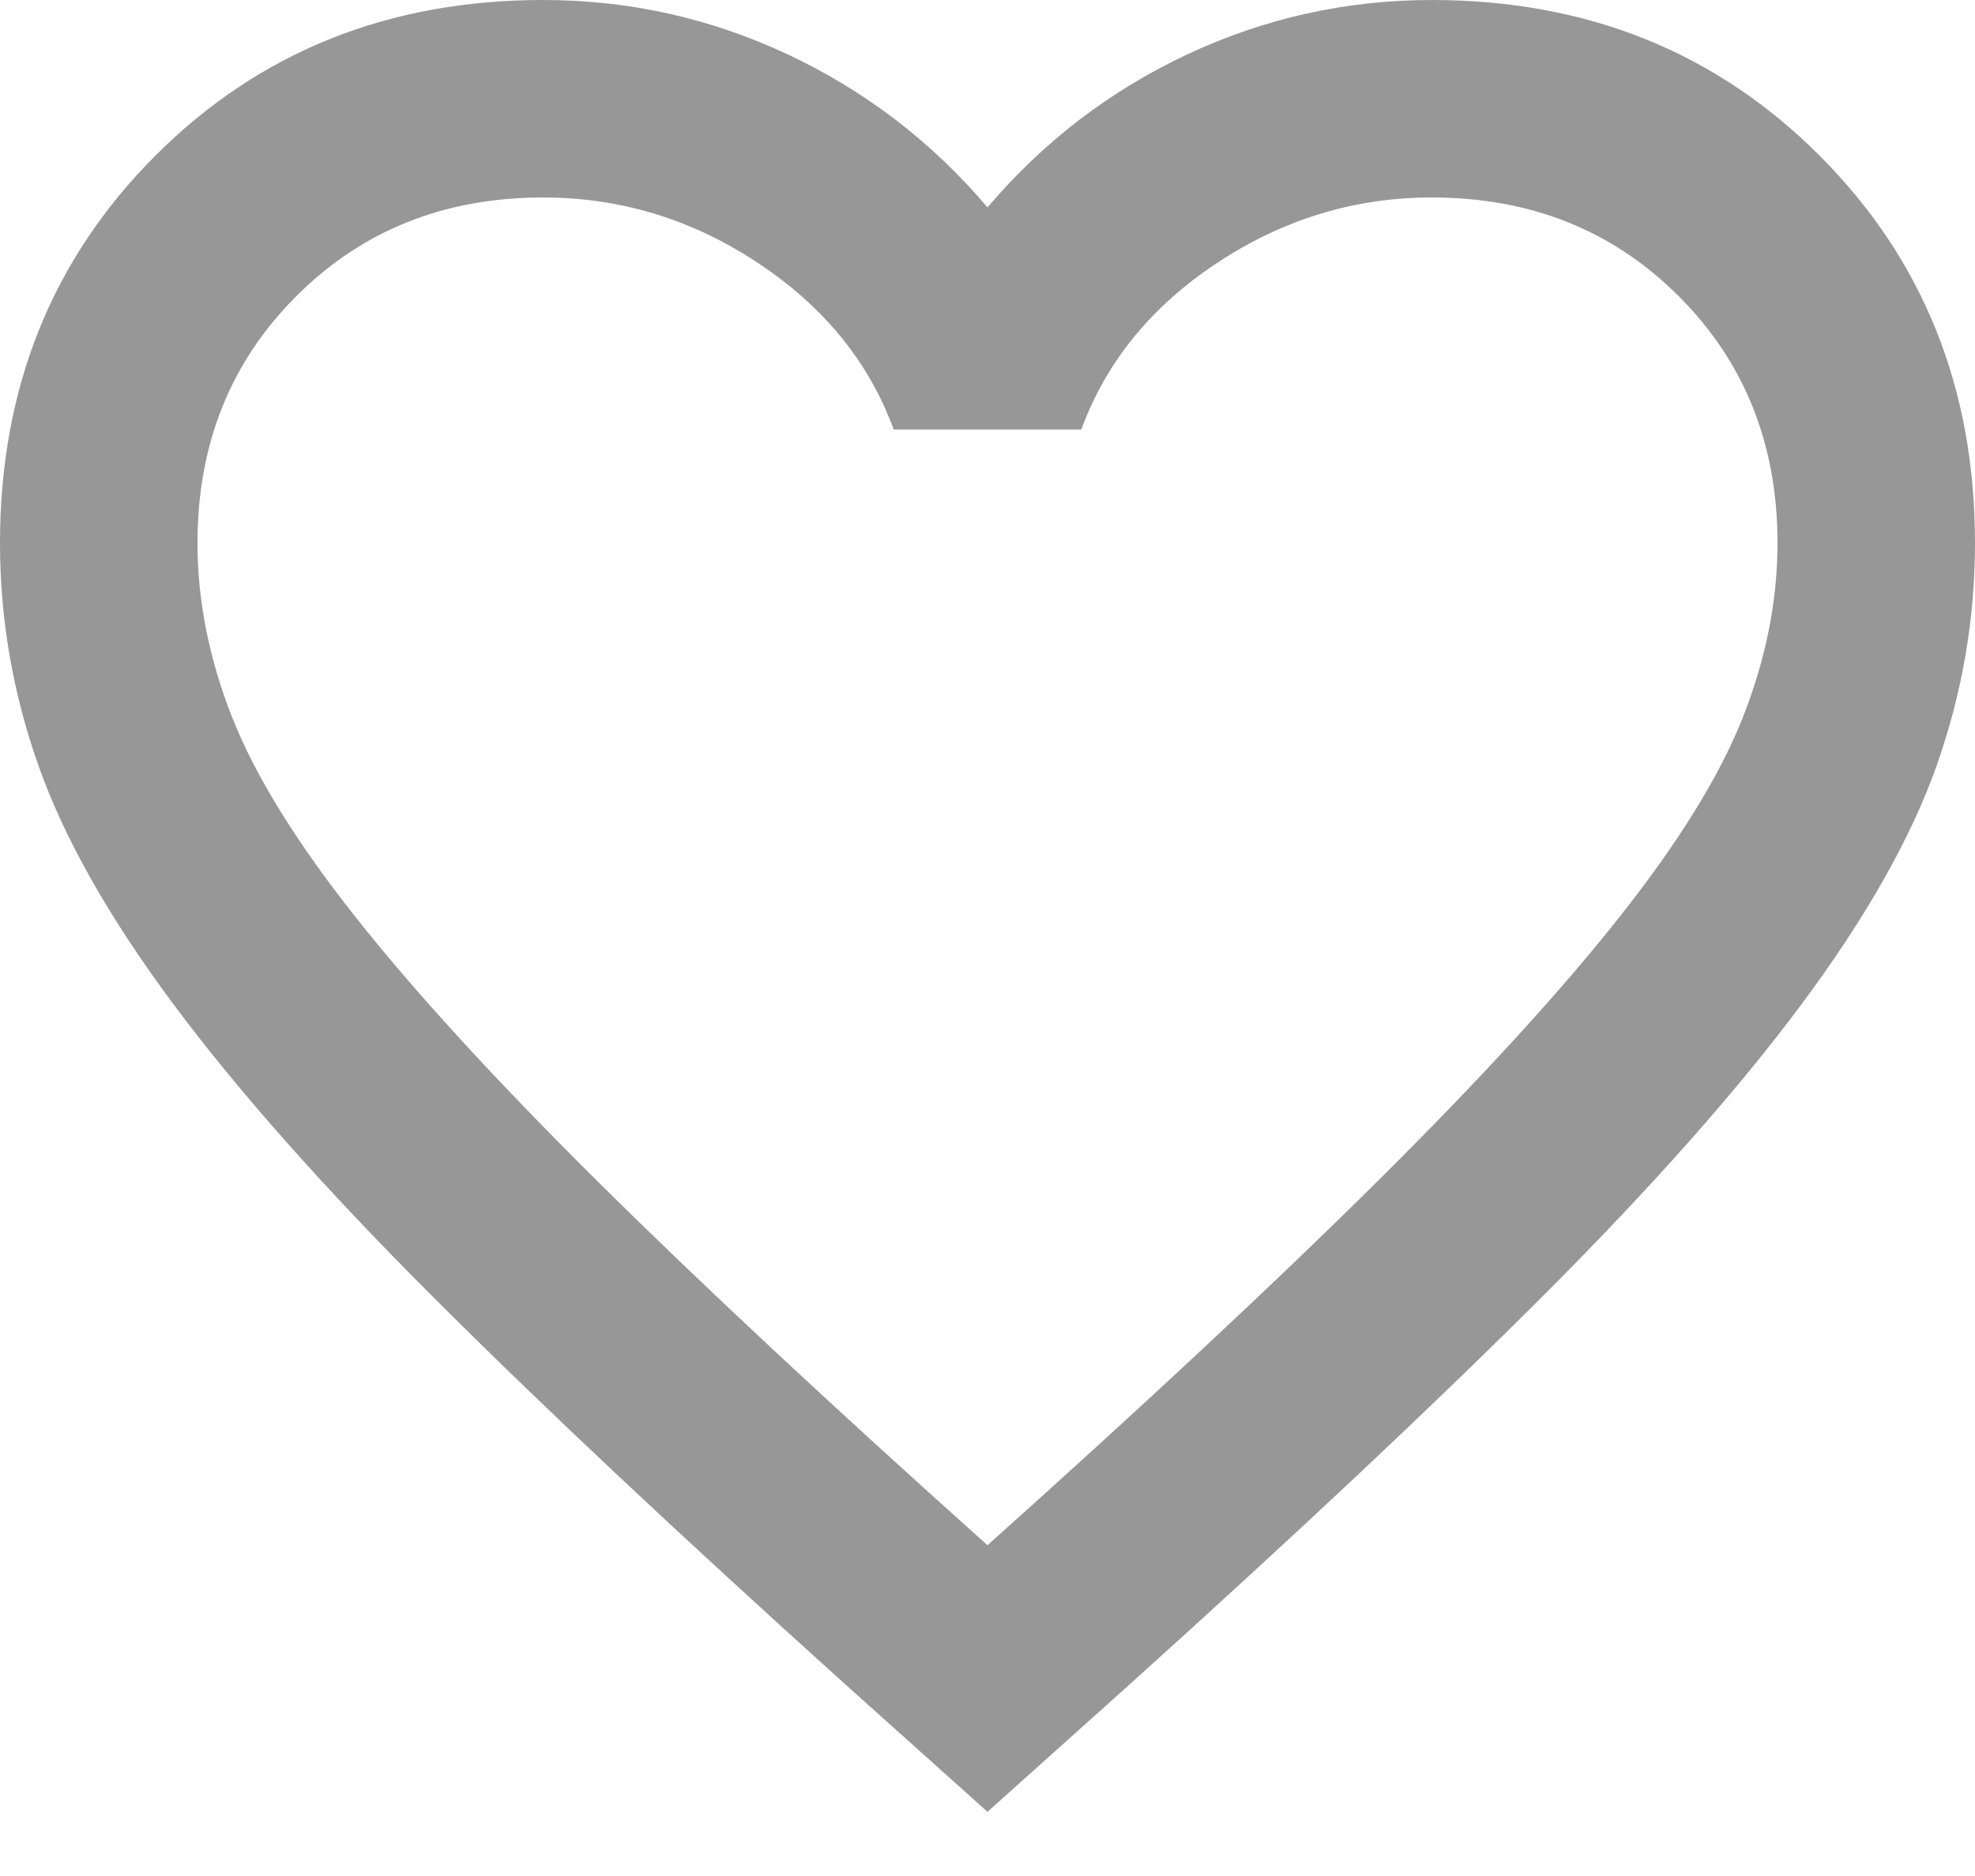
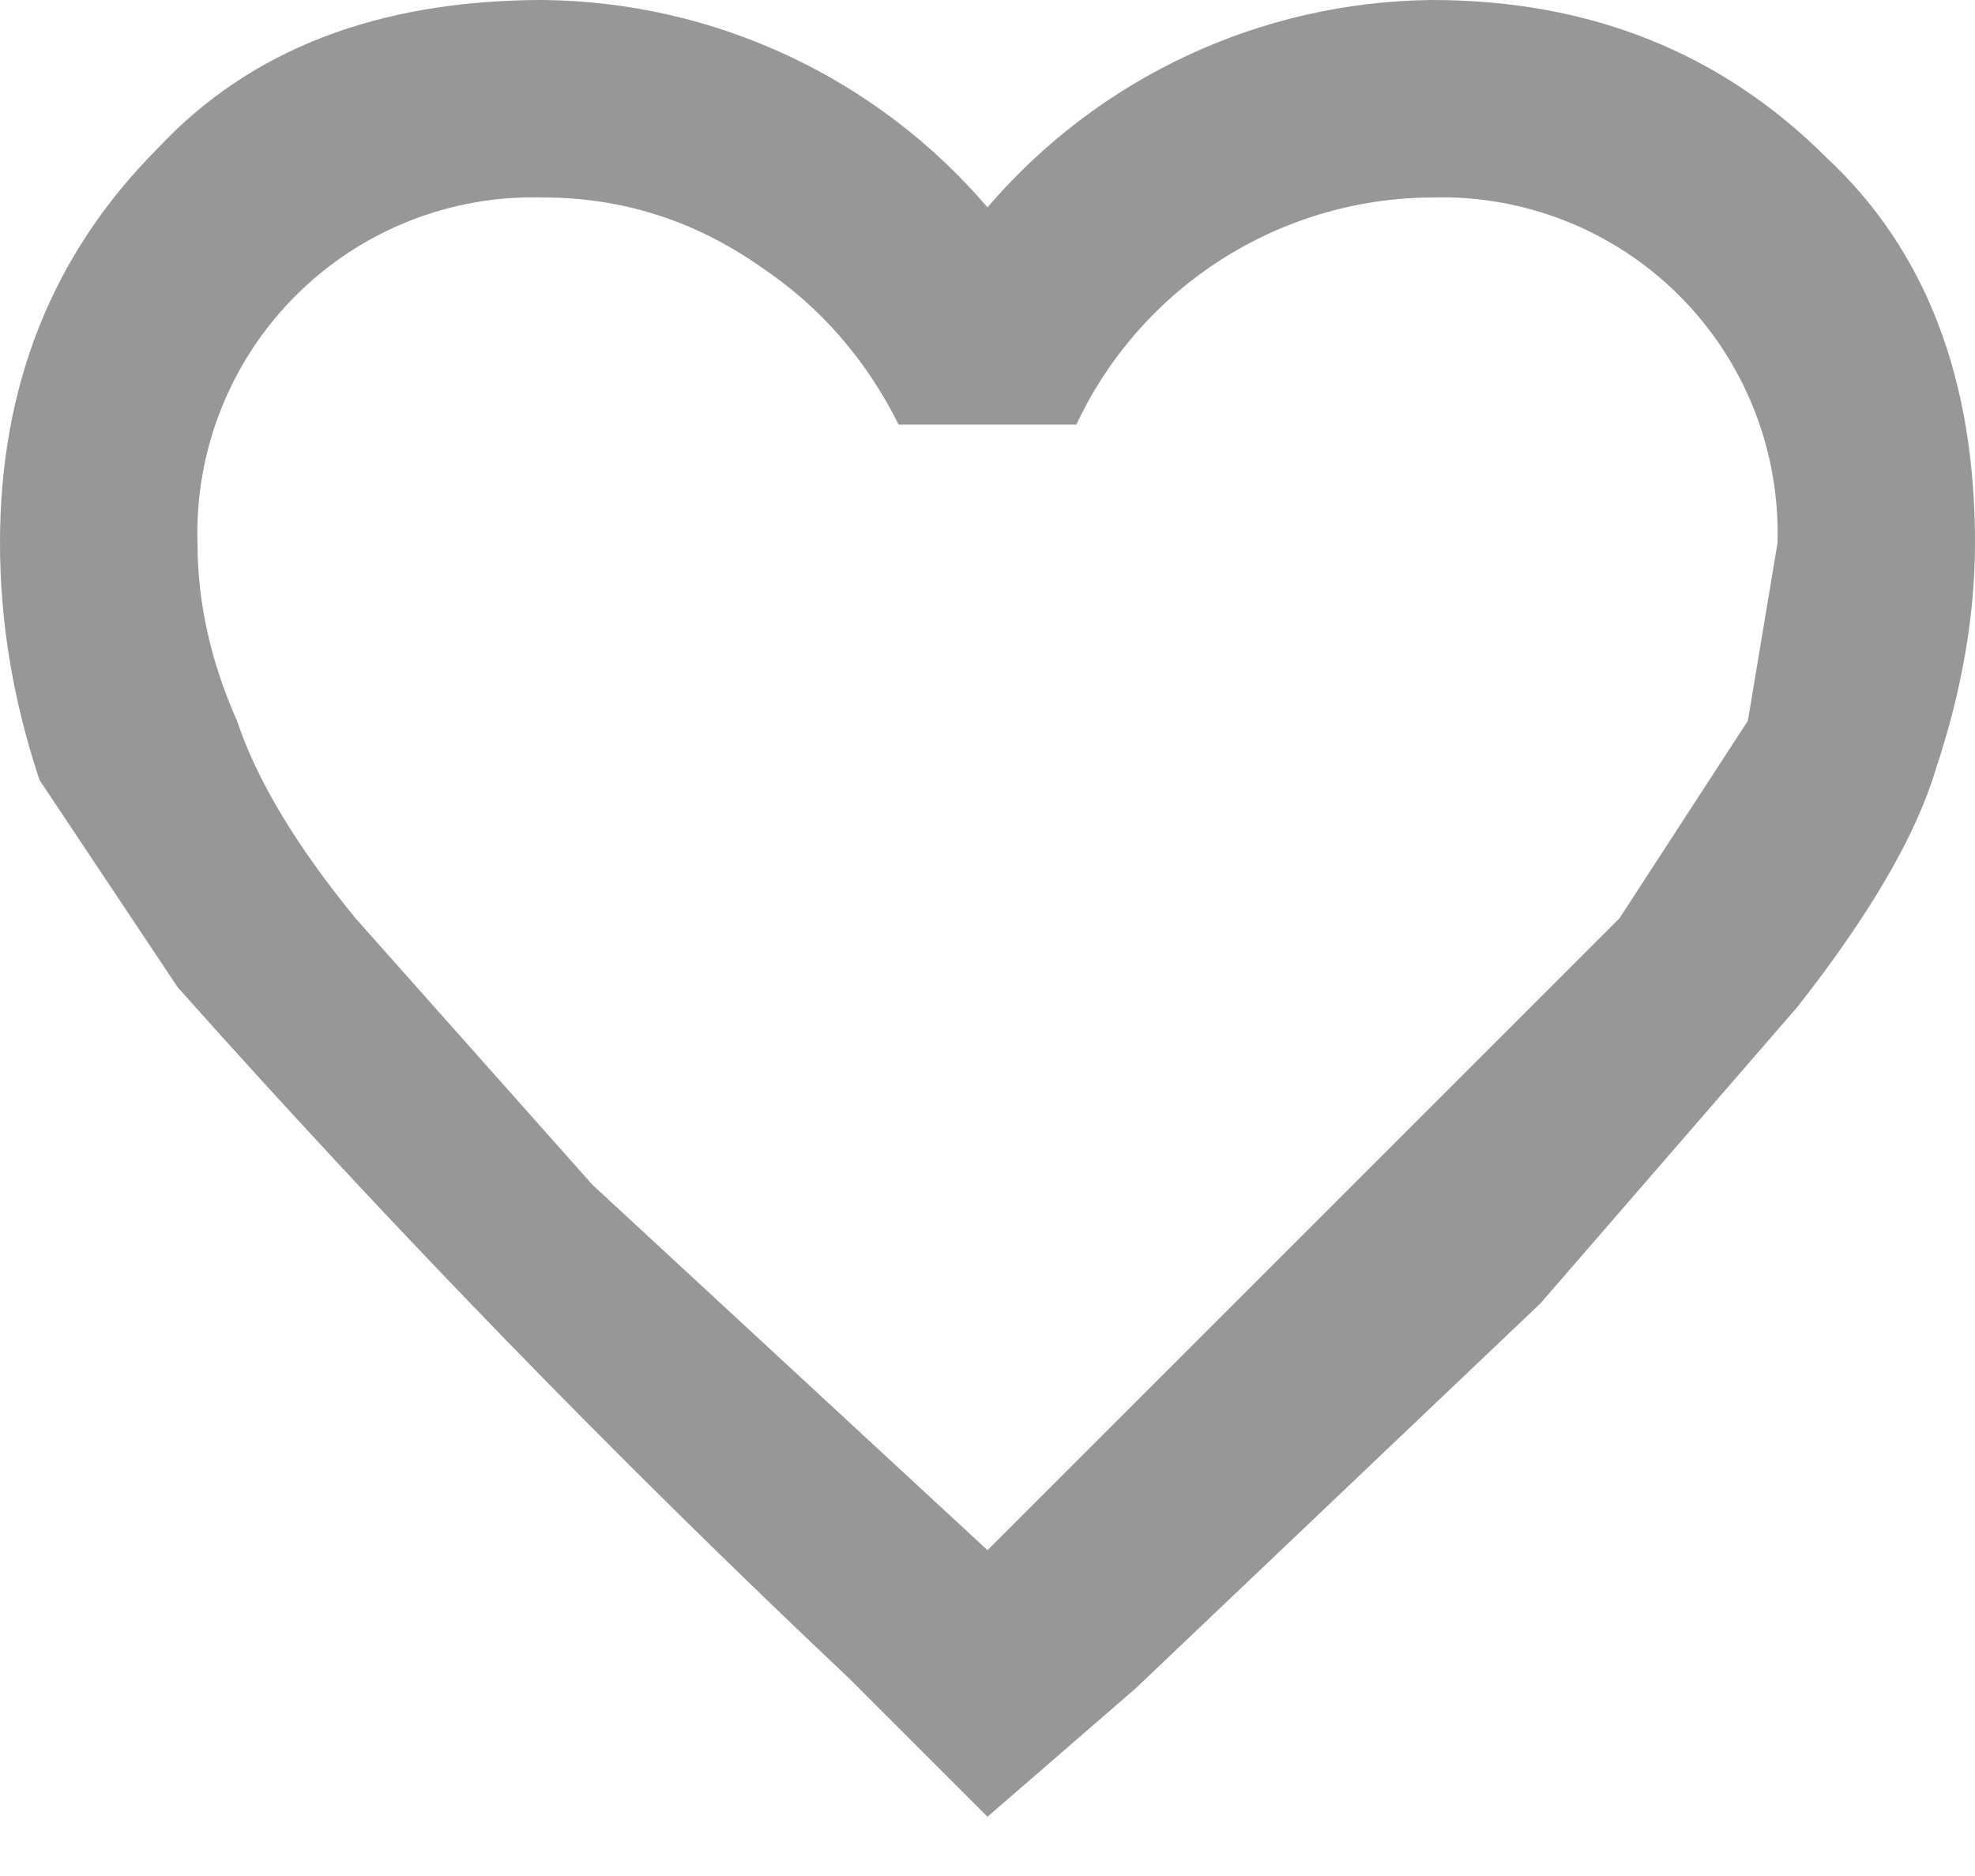
<svg xmlns="http://www.w3.org/2000/svg" width="20" height="19" viewBox="0 0 20 19" fill="none">
-   <path d="M10 18.35L8.55 17.05C6.867 15.533 5.475 14.225 4.375 13.125C3.275 12.025 2.4 11.037 1.75 10.162C1.1 9.287 0.646 8.483 0.388 7.75C0.129 7.017 0 6.267 0 5.5C0 3.933 0.525 2.625 1.575 1.575C2.625 0.525 3.933 0 5.5 0C6.367 0 7.192 0.183 7.975 0.55C8.758 0.917 9.433 1.433 10 2.1C10.567 1.433 11.242 0.917 12.025 0.55C12.808 0.183 13.633 0 14.5 0C16.067 0 17.375 0.525 18.425 1.575C19.475 2.625 20 3.933 20 5.5C20 6.267 19.871 7.017 19.613 7.75C19.354 8.483 18.9 9.287 18.25 10.162C17.6 11.037 16.725 12.025 15.625 13.125C14.525 14.225 13.133 15.533 11.45 17.05L10 18.35ZM10 15.65C11.6 14.217 12.917 12.988 13.95 11.963C14.983 10.938 15.8 10.046 16.4 9.287C17 8.529 17.417 7.854 17.65 7.263C17.883 6.671 18 6.083 18 5.5C18 4.5 17.667 3.667 17 3C16.333 2.333 15.5 2 14.5 2C13.717 2 12.992 2.221 12.325 2.663C11.658 3.104 11.2 3.667 10.95 4.35H9.05C8.8 3.667 8.342 3.104 7.675 2.663C7.008 2.221 6.283 2 5.5 2C4.5 2 3.667 2.333 3 3C2.333 3.667 2 4.5 2 5.5C2 6.083 2.117 6.671 2.35 7.263C2.583 7.854 3 8.529 3.6 9.287C4.2 10.046 5.017 10.938 6.05 11.963C7.083 12.988 8.4 14.217 10 15.65Z" fill="#979797" />
+   <path d="M10 18.4 8.6 17a113 113 0 0 1-6.8-7L.4 7.9Q0 6.7 0 5.5q0-2.4 1.6-4Q3 0 5.5 0A6 6 0 0 1 10 2.1 6 6 0 0 1 14.5 0q2.4 0 4 1.6Q20 3 20 5.5q0 1.1-.4 2.3-.3 1-1.4 2.4l-2.6 3-4.1 3.9zm0-2.7 6.4-6.4 1.3-2 .3-1.8A3.4 3.4 0 0 0 14.5 2a4 4 0 0 0-3.6 2.3H9.1q-.5-1-1.4-1.6-1-.7-2.2-.7A3.4 3.4 0 0 0 2 5.5q0 .9.4 1.8.3.9 1.2 2L6 12z" fill="#979797" />
</svg>
